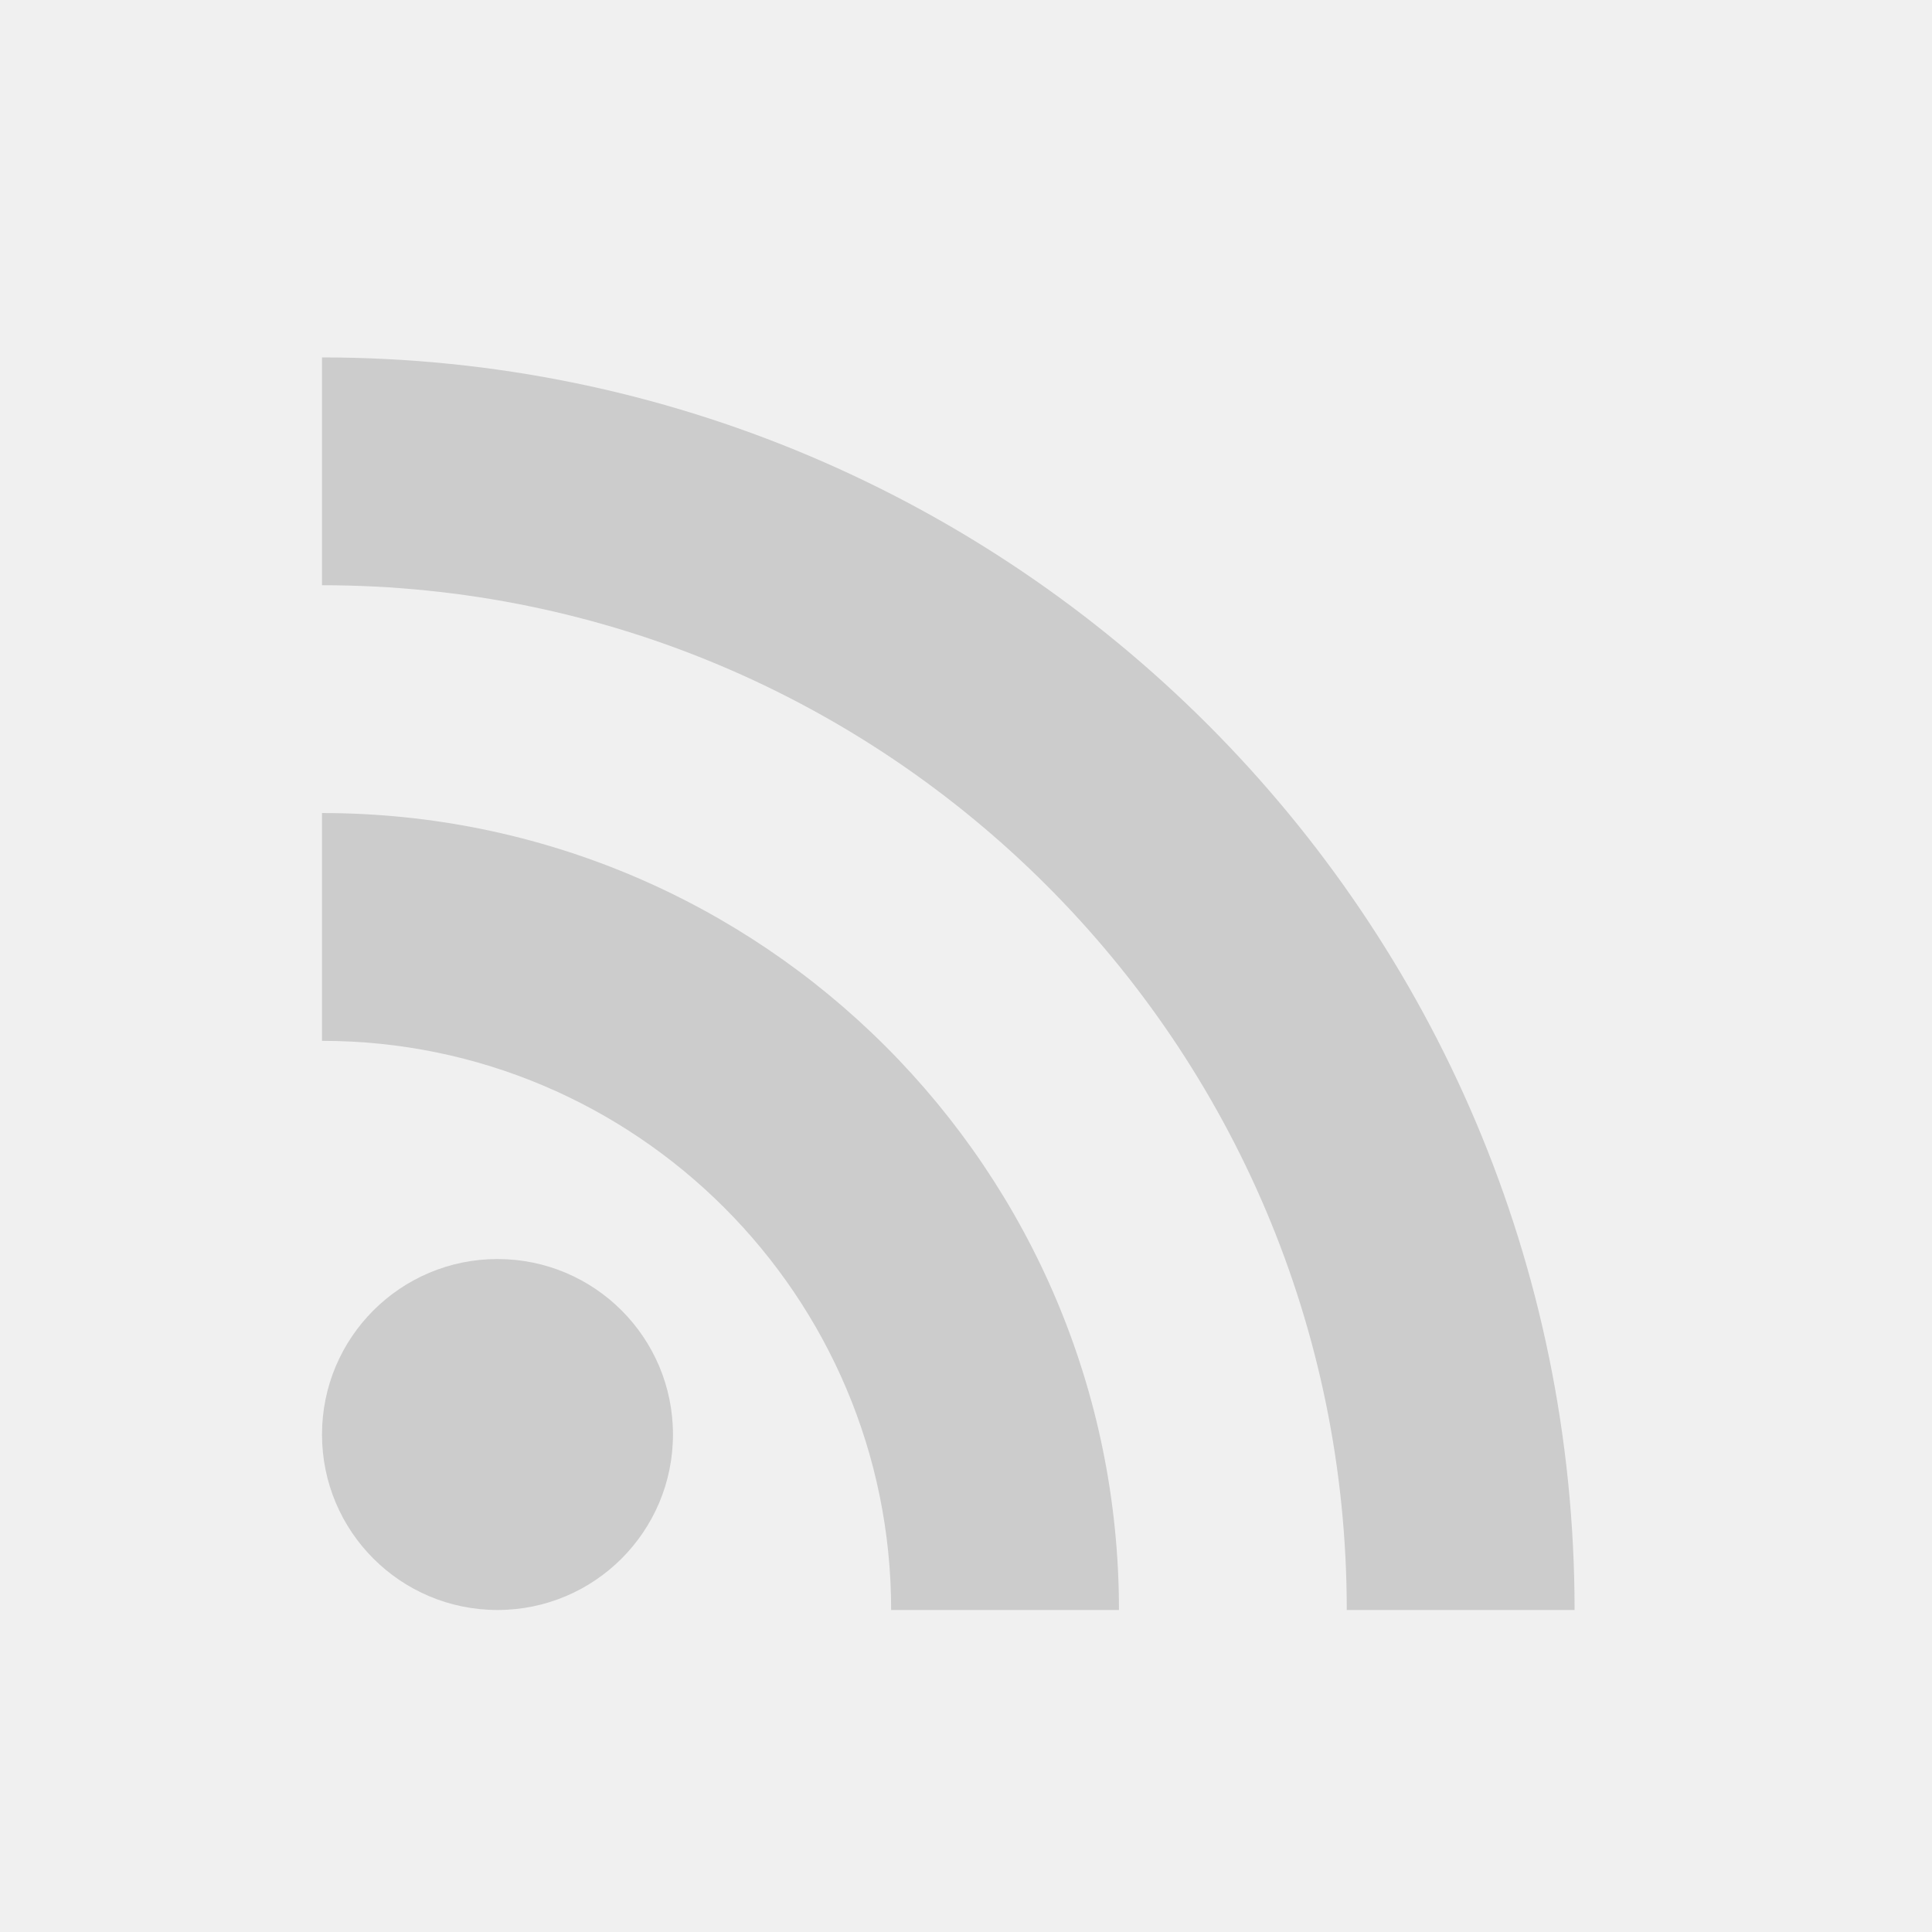
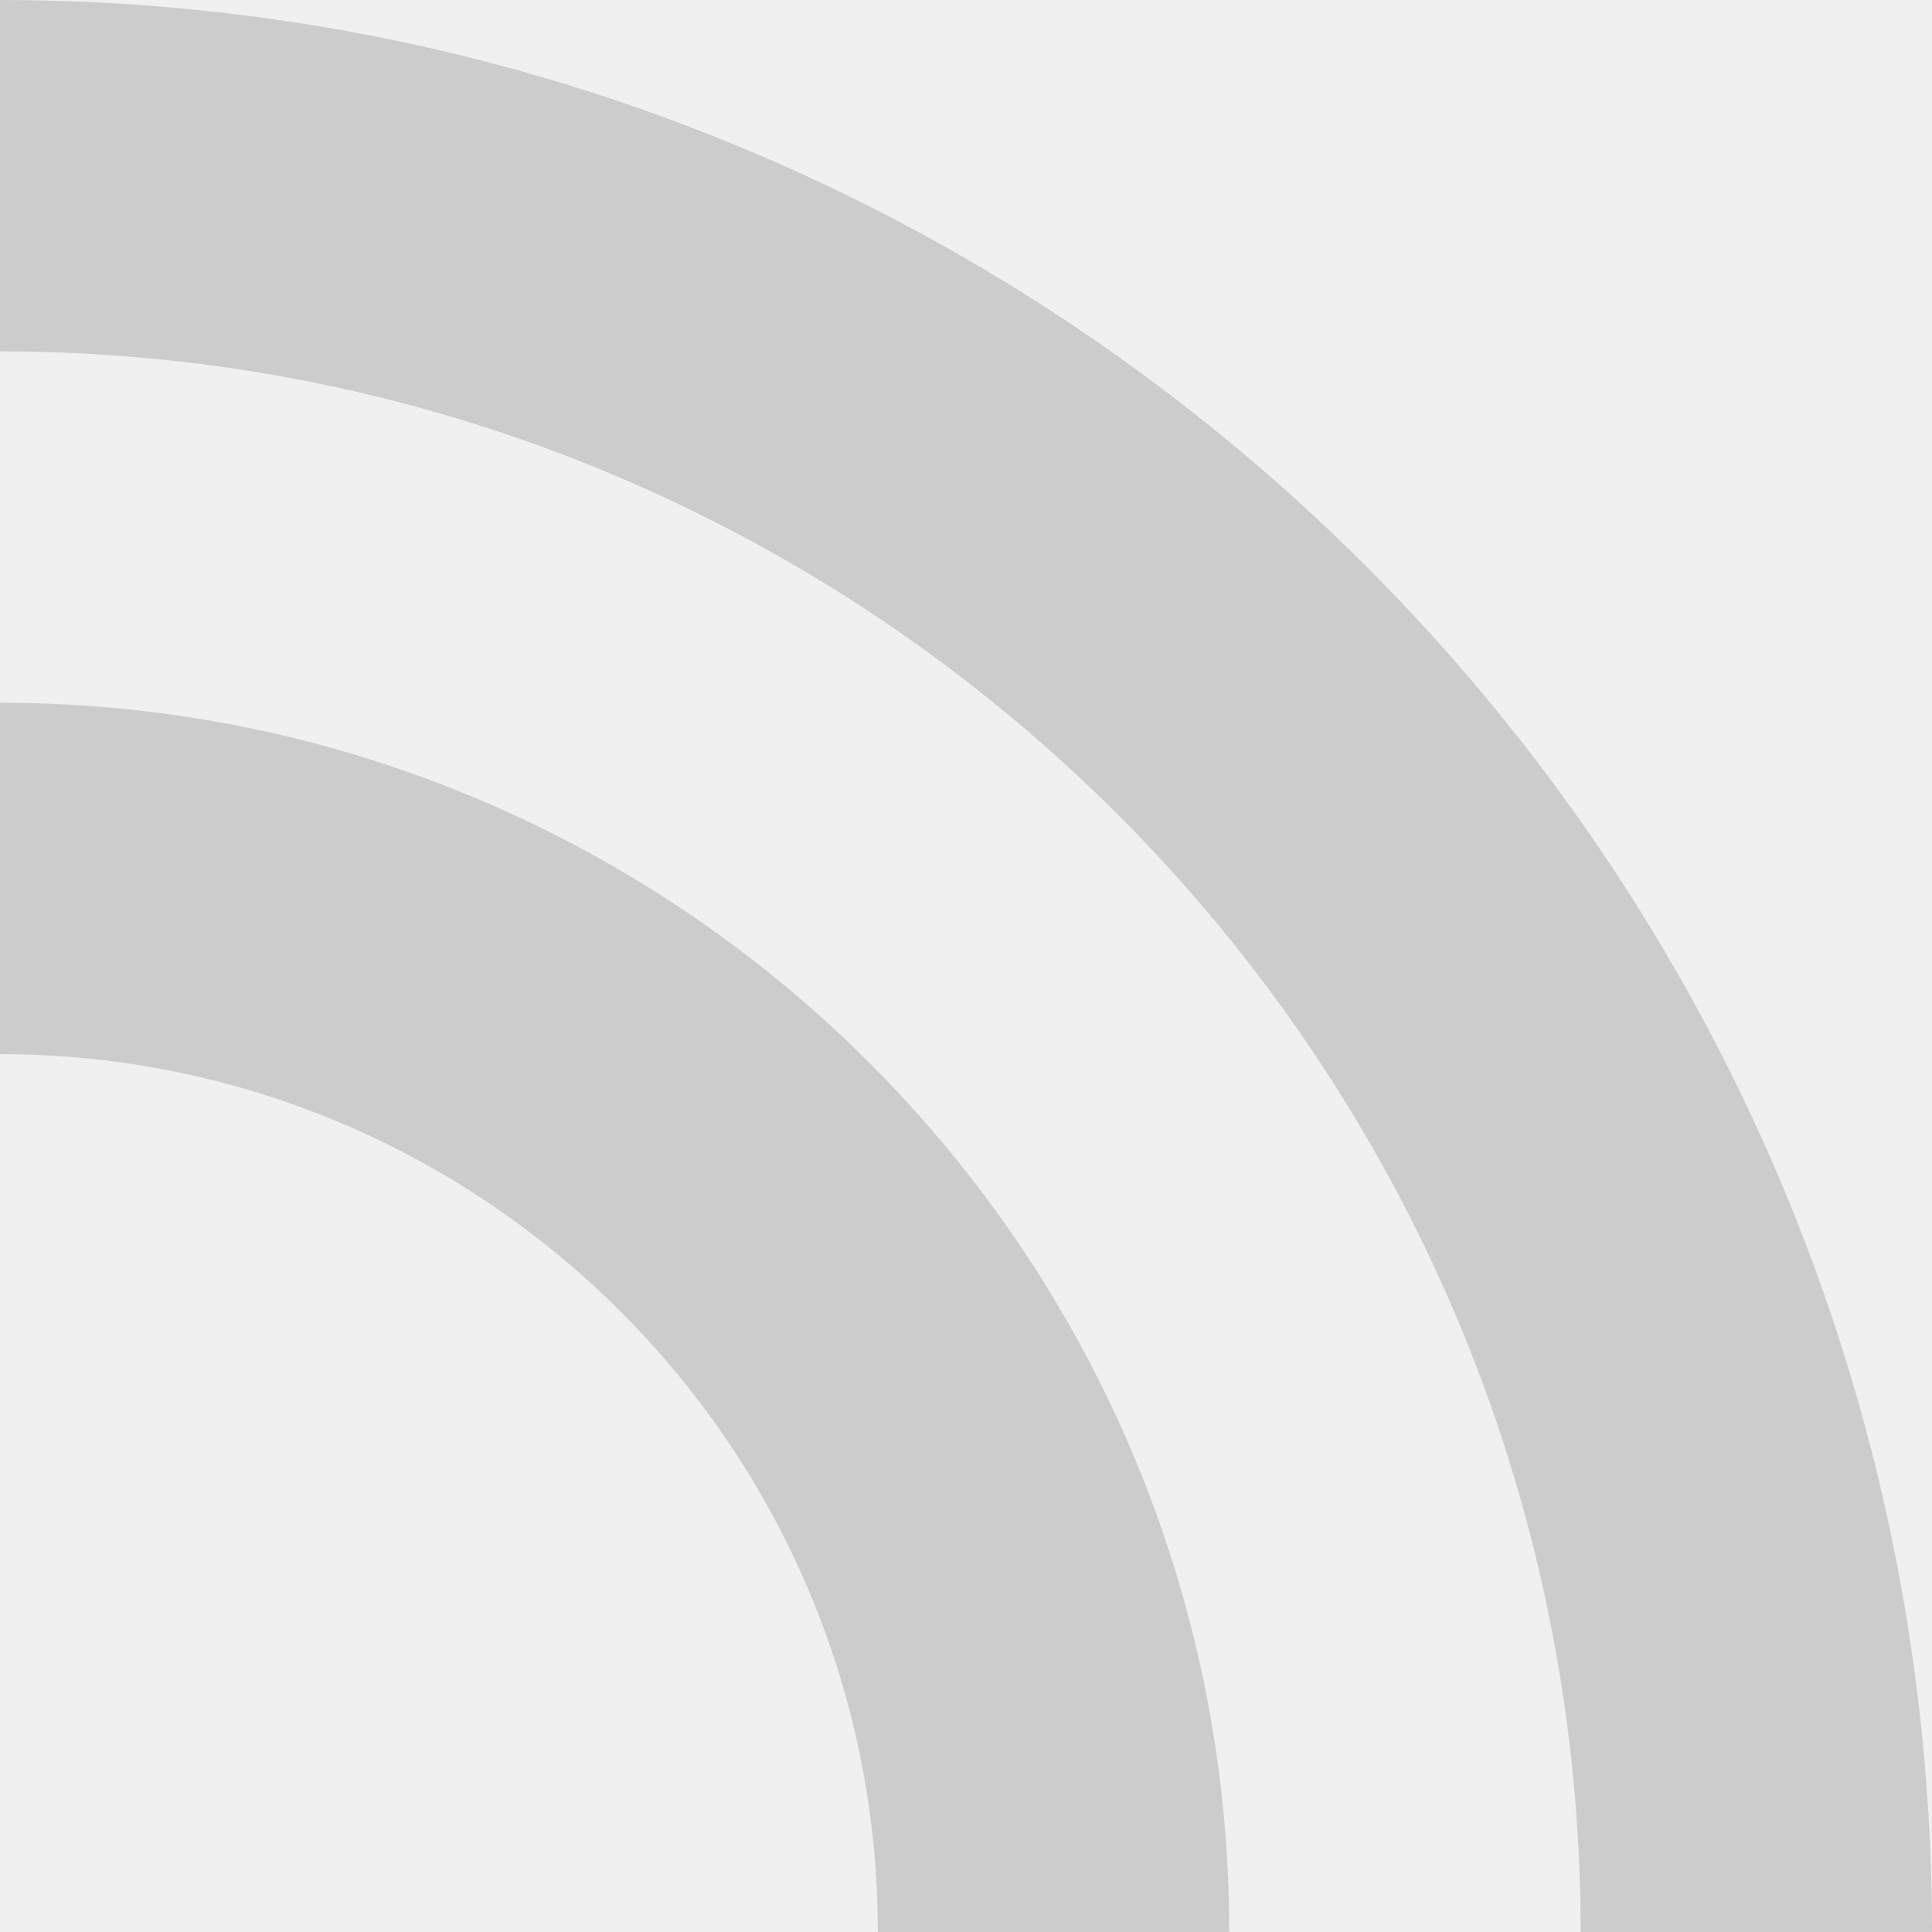
- <svg xmlns="http://www.w3.org/2000/svg" width="70" height="70" viewBox="0 0 70 70" fill="none">
-   <defs>
-     <clipPath id="clip2255_4">
-       <rect id="rss_icon" width="70" height="70" fill="white" fill-opacity="0" />
-     </clipPath>
-   </defs>
-   <rect id="rss_icon" width="70" height="70" fill="#FFFFFF" fill-opacity="0" />
-   <g clip-path="url(#clip2255_4)">
-     <path id="Vector" d="M24.383 51.975C24.383 55.487 21.537 58.333 18.025 58.333C14.513 58.333 11.667 55.487 11.667 51.975C11.667 48.463 14.513 45.617 18.025 45.617C21.537 45.617 24.383 48.463 24.383 51.975Z" fill="#CCCCCC" fill-opacity="1" fill-rule="evenodd" />
-     <path id="Vector" d="M11.667 12.95L11.667 21.204C32.171 21.204 48.796 37.829 48.796 58.333L57.05 58.333C57.05 33.279 36.721 12.95 11.667 12.95ZM11.667 29.458L11.667 37.712C23.042 37.712 32.288 46.958 32.288 58.333L40.542 58.333C40.542 42.379 27.621 29.458 11.667 29.458Z" fill="#CCCCCC" fill-opacity="1" fill-rule="nonzero" />
-   </g>
+ <svg xmlns="http://www.w3.org/2000/svg" width="45.383" height="45.383" viewBox="0 0 45.383 45.383" fill="none">
+   <defs />
+   <path id="Vector" d="M0 0L0 8.254C20.504 8.254 37.129 24.879 37.129 45.383L45.383 45.383C45.383 20.329 25.054 0 0 0ZM0 16.508L0 24.762C11.375 24.762 20.621 34.008 20.621 45.383L28.875 45.383C28.875 29.429 15.954 16.508 0 16.508Z" fill="#CCCCCC" fill-opacity="1" fill-rule="nonzero" />
</svg>
